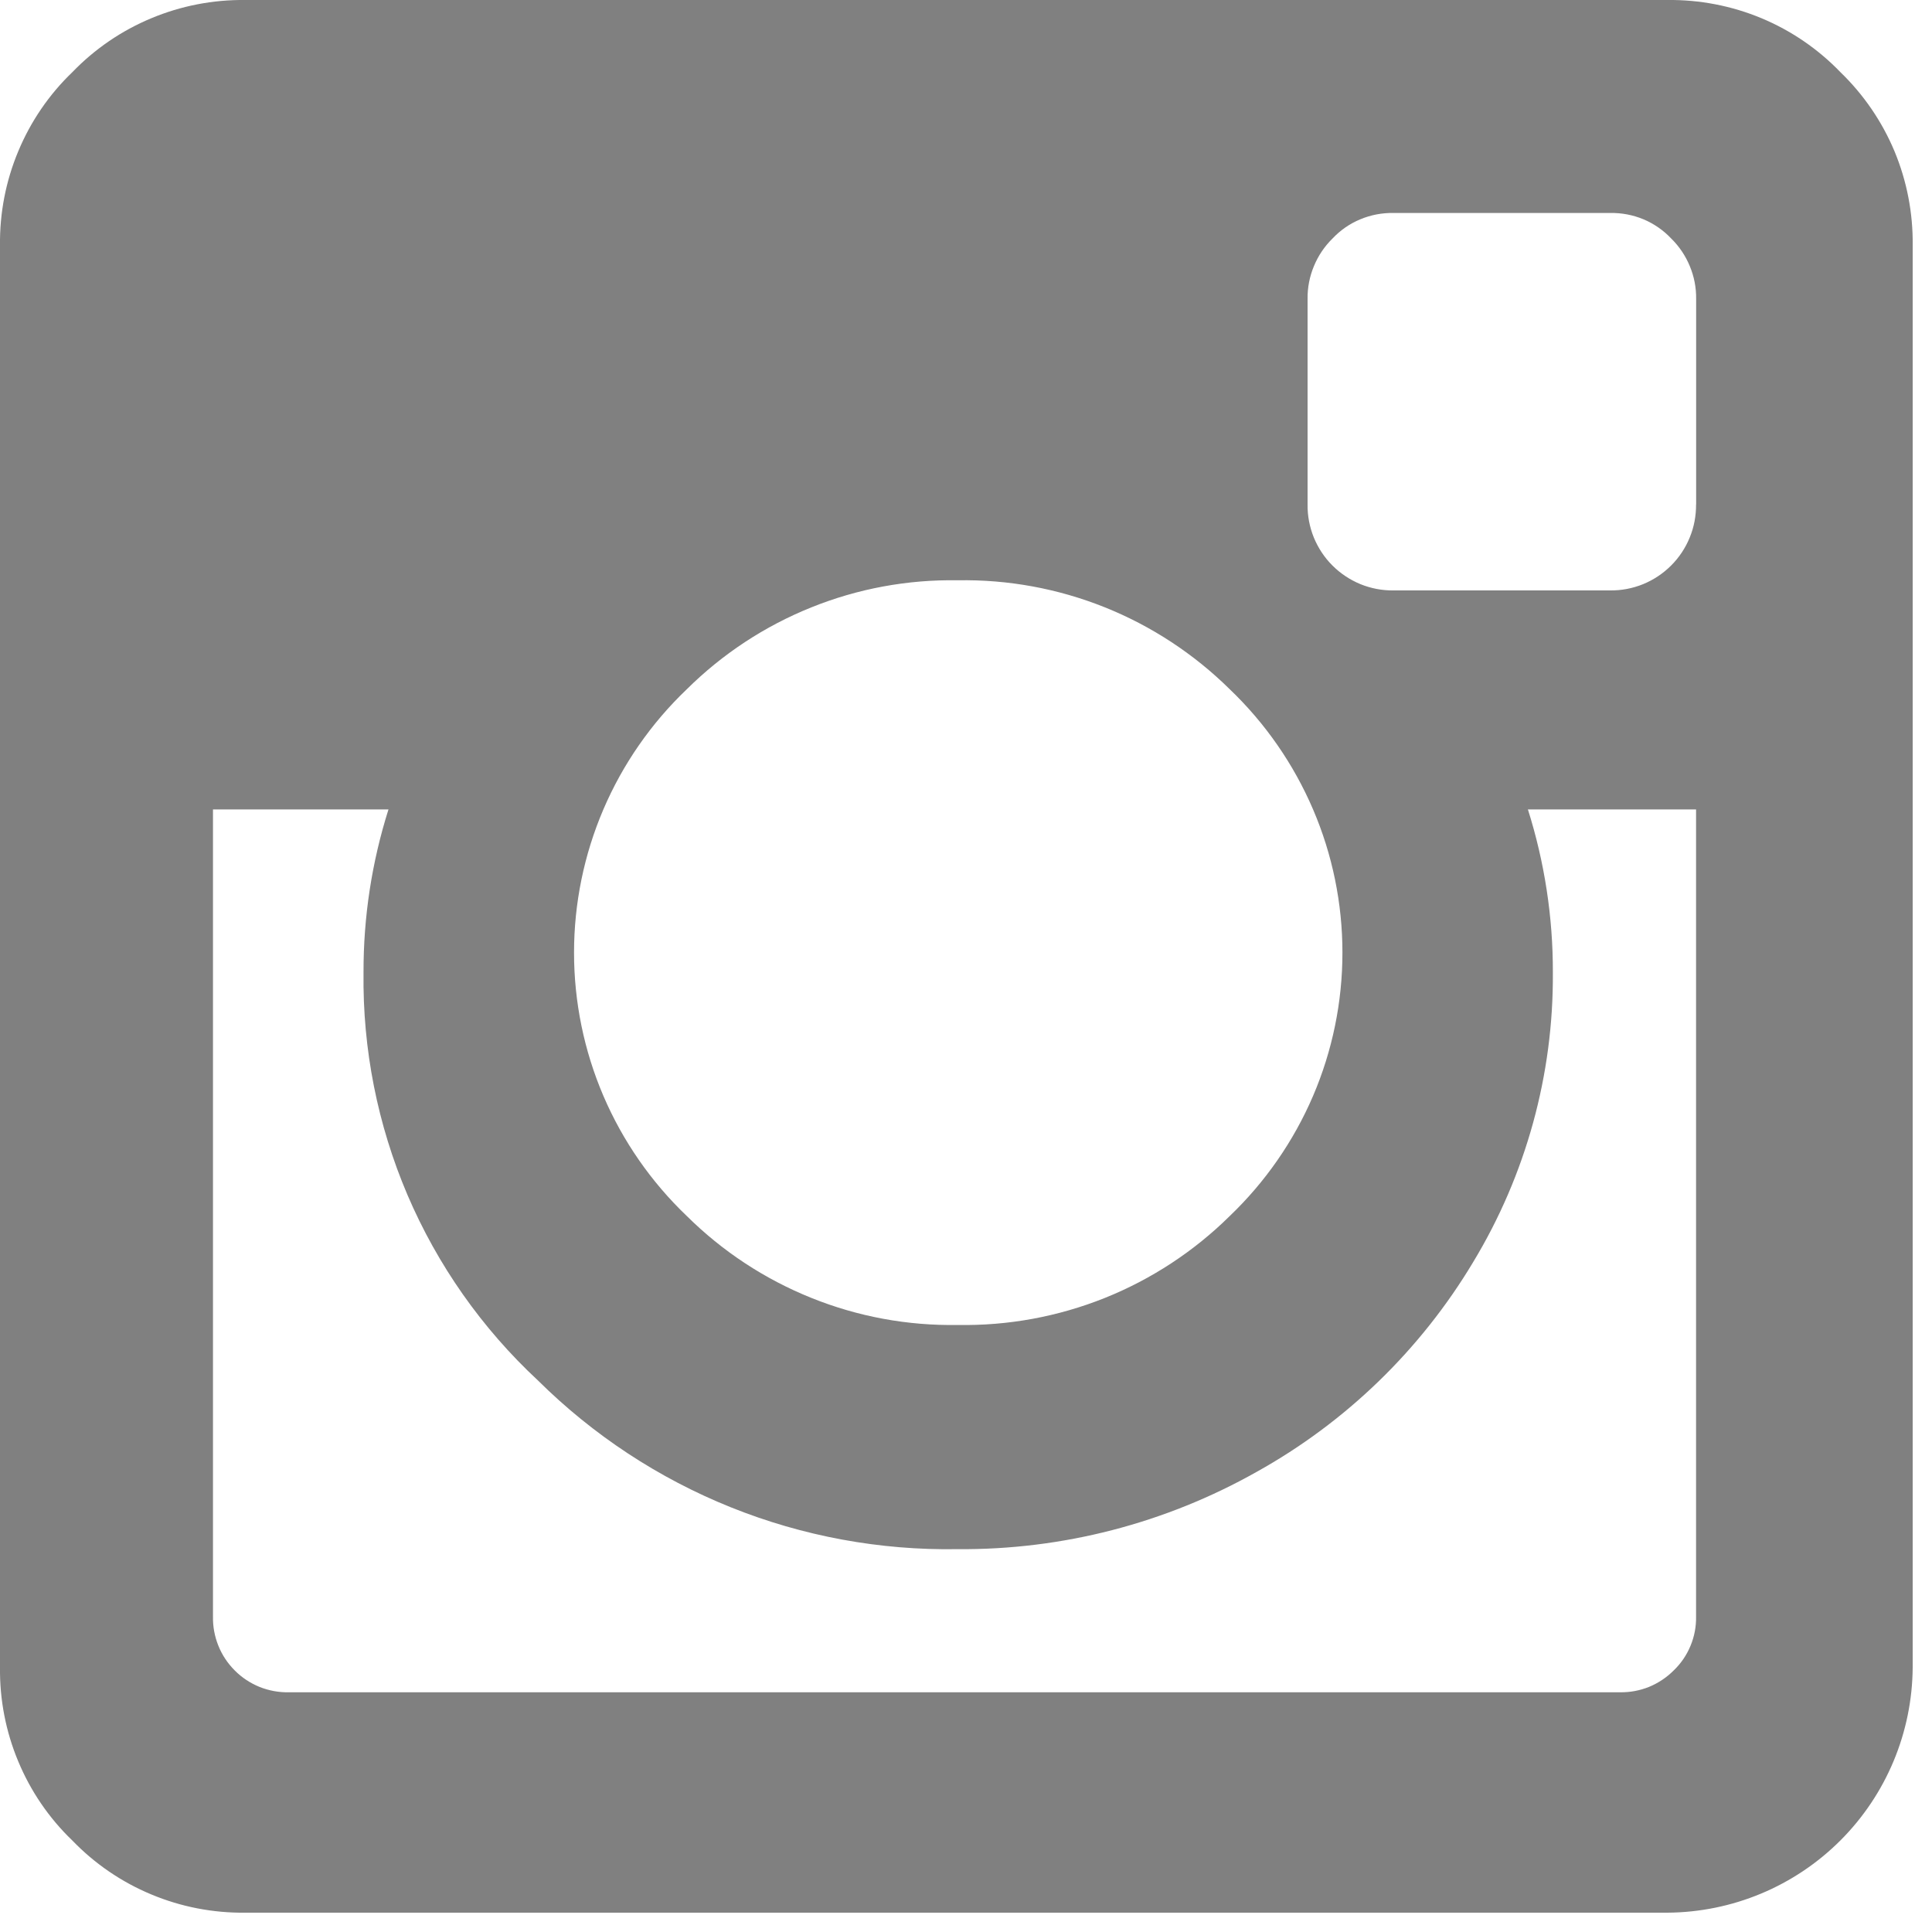
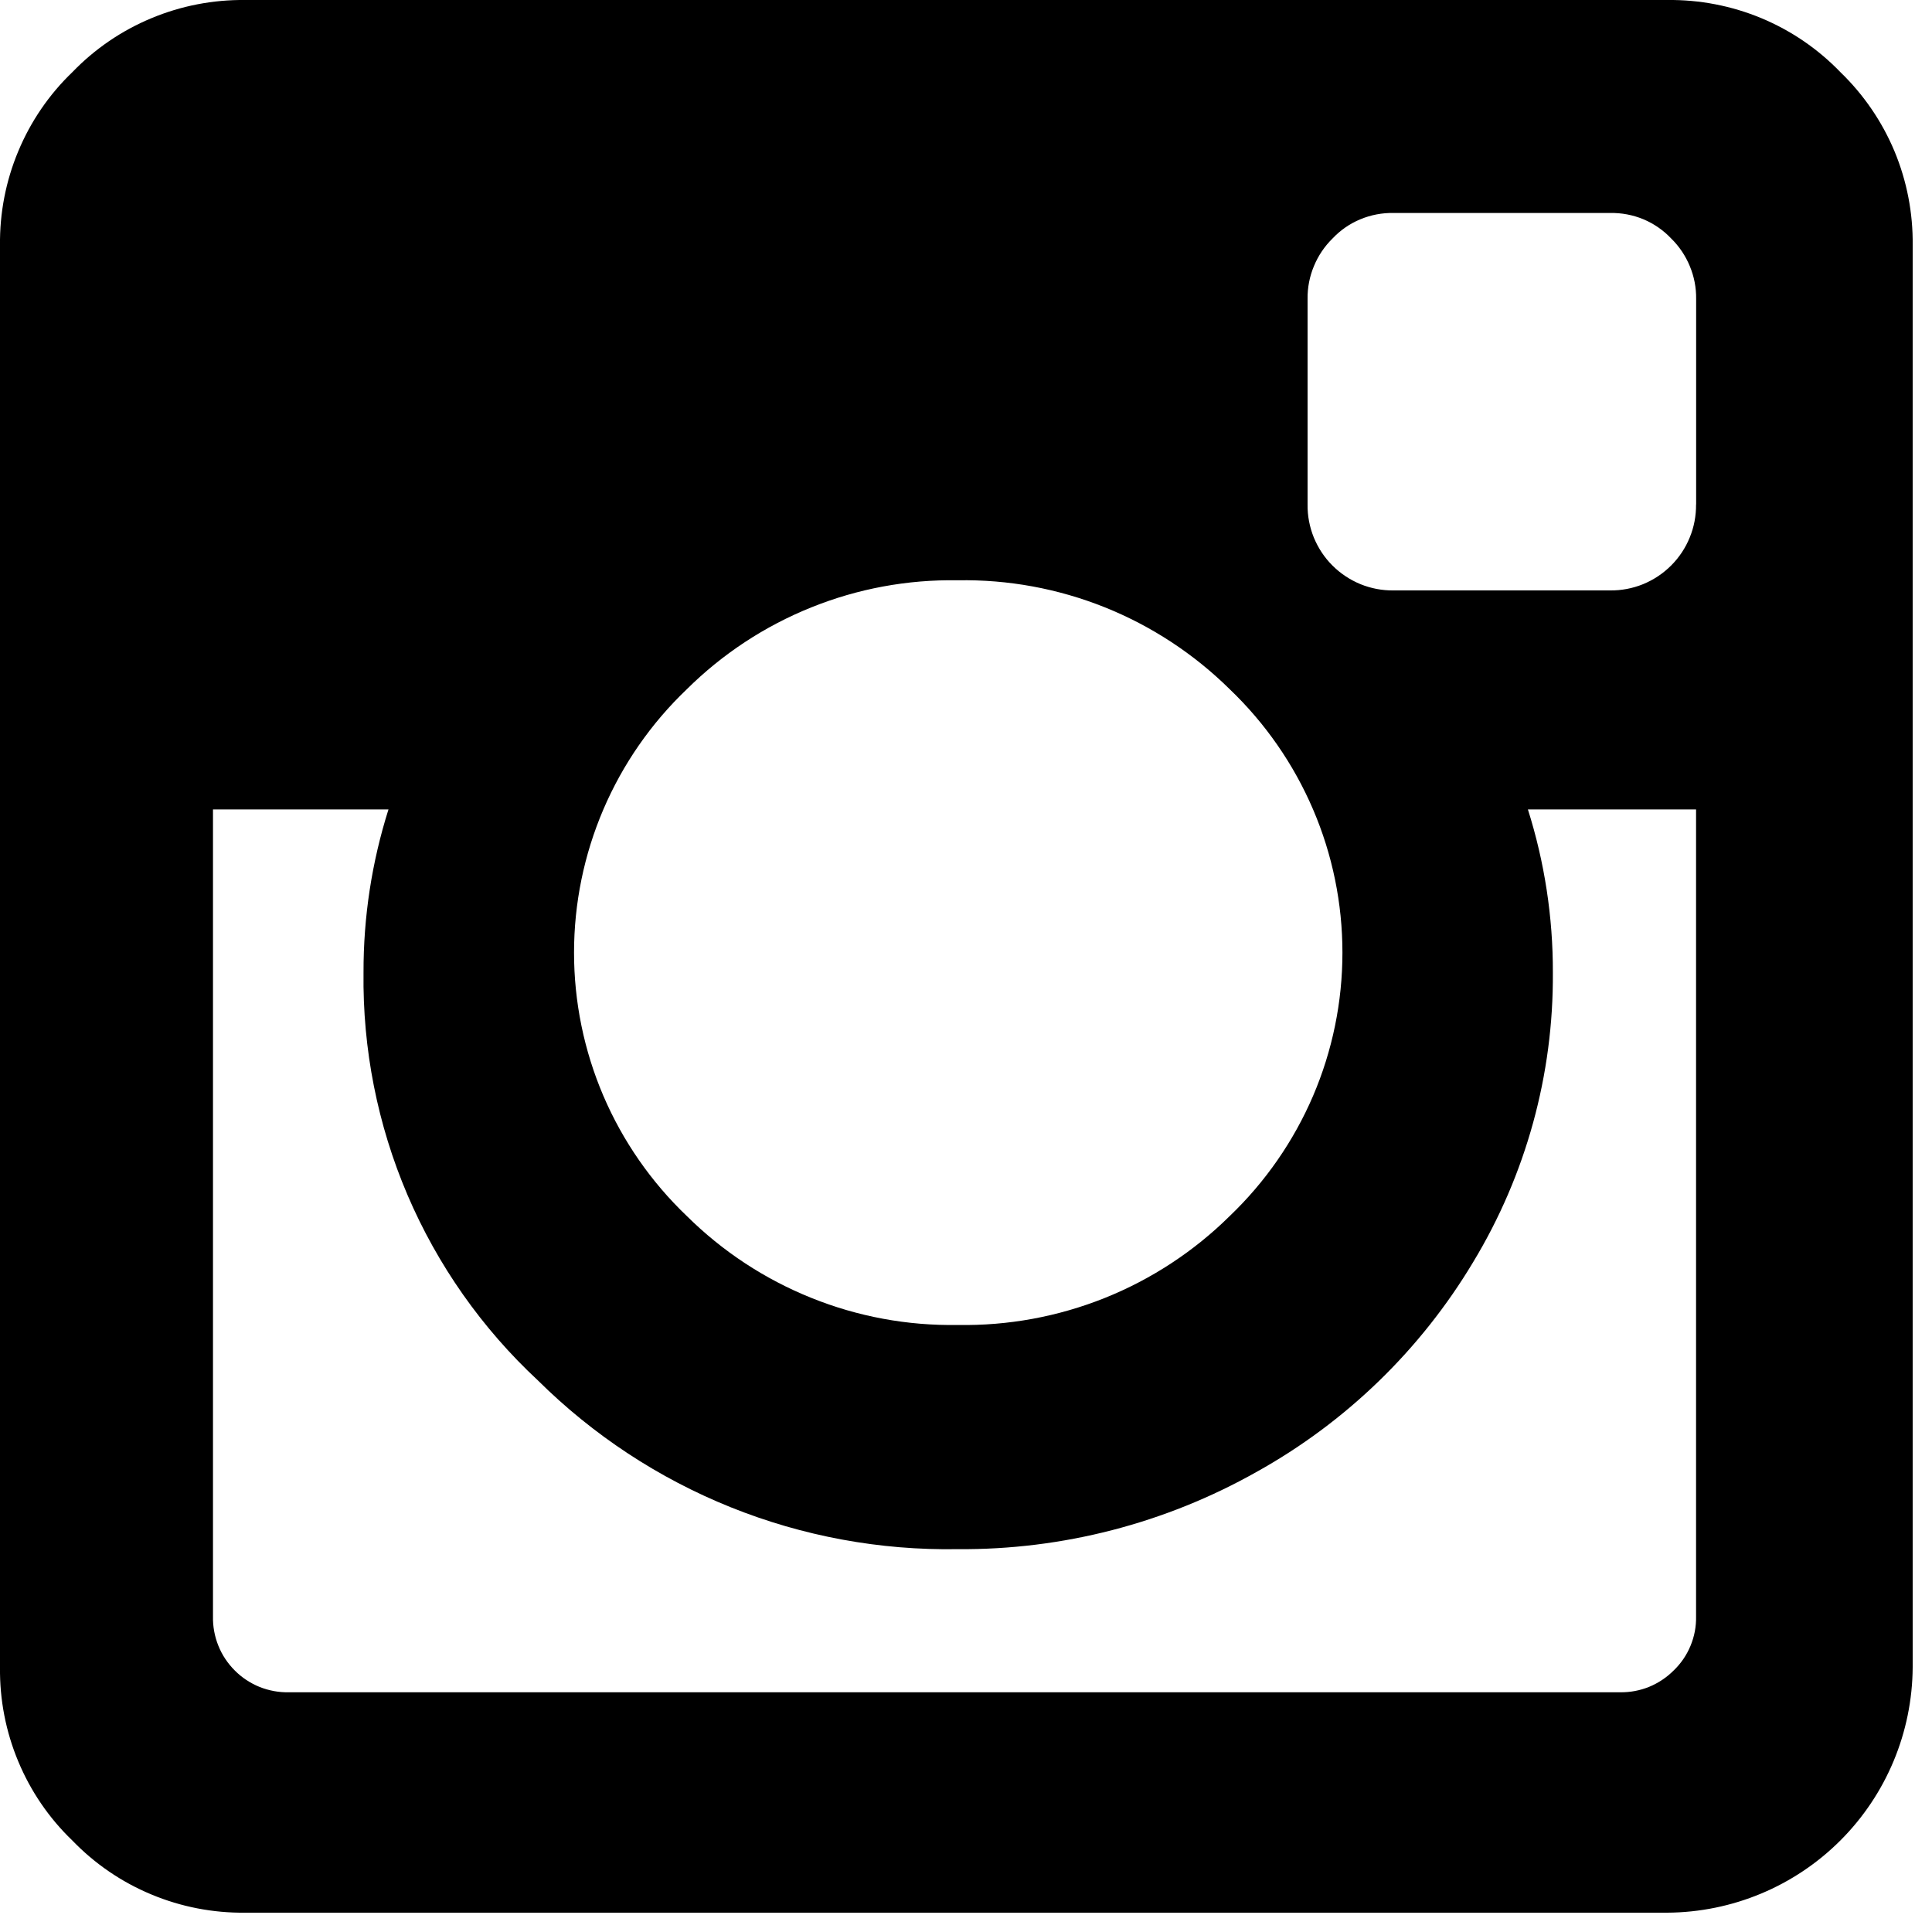
- <svg xmlns="http://www.w3.org/2000/svg" width="25" height="25" viewBox="0 0 25 25" fill="none">
-   <path d="M23.816 0.935C23.526 0.634 23.178 0.396 22.792 0.235C22.407 0.075 21.993 -0.005 21.575 0H3.175C2.757 -0.005 2.343 0.075 1.958 0.236C1.573 0.396 1.225 0.634 0.935 0.935C0.634 1.224 0.396 1.573 0.236 1.958C0.075 2.343 -0.005 2.757 0 3.175V21.575C-0.005 21.993 0.075 22.407 0.236 22.792C0.396 23.177 0.634 23.526 0.935 23.815C1.225 24.116 1.573 24.354 1.958 24.514C2.343 24.675 2.757 24.755 3.175 24.75H21.575C22.416 24.745 23.221 24.409 23.815 23.815C24.409 23.221 24.745 22.416 24.75 21.575V3.175C24.755 2.757 24.675 2.343 24.515 1.958C24.354 1.573 24.116 1.225 23.816 0.935ZM8.887 8.919C9.348 8.462 9.895 8.102 10.497 7.86C11.099 7.617 11.743 7.498 12.392 7.509C13.043 7.497 13.69 7.616 14.295 7.858C14.899 8.1 15.449 8.461 15.913 8.919C16.373 9.359 16.74 9.888 16.991 10.474C17.242 11.059 17.371 11.69 17.371 12.327C17.371 12.964 17.242 13.595 16.991 14.181C16.74 14.766 16.373 15.295 15.913 15.735C15.45 16.193 14.899 16.554 14.295 16.796C13.69 17.038 13.043 17.157 12.392 17.145C11.743 17.156 11.099 17.037 10.497 16.794C9.895 16.552 9.348 16.192 8.887 15.735C8.426 15.295 8.059 14.766 7.808 14.181C7.557 13.595 7.428 12.964 7.428 12.327C7.428 11.69 7.557 11.059 7.808 10.473C8.059 9.887 8.426 9.359 8.887 8.919ZM21.947 20.917C21.95 21.047 21.925 21.177 21.875 21.297C21.825 21.418 21.751 21.526 21.657 21.616C21.566 21.707 21.458 21.779 21.339 21.828C21.22 21.876 21.092 21.9 20.964 21.898H3.739C3.609 21.901 3.48 21.877 3.359 21.829C3.239 21.78 3.129 21.708 3.038 21.616C2.946 21.524 2.873 21.415 2.825 21.294C2.777 21.174 2.753 21.045 2.756 20.915V10.474H5.027C4.811 11.156 4.702 11.868 4.704 12.584C4.691 13.573 4.885 14.554 5.273 15.463C5.662 16.372 6.237 17.19 6.961 17.863C7.675 18.571 8.523 19.129 9.456 19.504C10.388 19.879 11.387 20.063 12.392 20.046C13.746 20.057 15.079 19.712 16.259 19.047C17.416 18.404 18.383 17.467 19.063 16.331C19.746 15.202 20.103 13.905 20.094 12.585C20.096 11.869 19.987 11.157 19.771 10.474H21.947V20.915V20.917ZM21.947 6.528C21.948 6.674 21.921 6.82 21.865 6.955C21.81 7.091 21.728 7.214 21.624 7.318C21.521 7.421 21.398 7.503 21.262 7.559C21.126 7.614 20.981 7.642 20.834 7.64H18.031C17.885 7.642 17.74 7.614 17.604 7.559C17.469 7.503 17.346 7.422 17.242 7.318C17.138 7.215 17.057 7.091 17.001 6.956C16.946 6.82 16.918 6.675 16.92 6.529V3.868C16.918 3.722 16.946 3.578 17.002 3.444C17.057 3.31 17.139 3.188 17.243 3.086C17.344 2.979 17.466 2.894 17.602 2.838C17.738 2.781 17.885 2.753 18.032 2.756H20.835C20.983 2.753 21.129 2.781 21.265 2.837C21.401 2.894 21.524 2.979 21.625 3.086C21.729 3.188 21.811 3.31 21.866 3.444C21.922 3.578 21.95 3.722 21.948 3.868V6.526L21.947 6.528Z" fill="#808080" />
+ <svg xmlns="http://www.w3.org/2000/svg" width="25" height="25" viewBox="0 0 25 25">
+   <path d="M23.816 0.935C23.526 0.634 23.178 0.396 22.792 0.235C22.407 0.075 21.993 -0.005 21.575 0H3.175C2.757 -0.005 2.343 0.075 1.958 0.236C1.573 0.396 1.225 0.634 0.935 0.935C0.634 1.224 0.396 1.573 0.236 1.958C0.075 2.343 -0.005 2.757 0 3.175V21.575C-0.005 21.993 0.075 22.407 0.236 22.792C0.396 23.177 0.634 23.526 0.935 23.815C1.225 24.116 1.573 24.354 1.958 24.514C2.343 24.675 2.757 24.755 3.175 24.75H21.575C22.416 24.745 23.221 24.409 23.815 23.815C24.409 23.221 24.745 22.416 24.75 21.575V3.175C24.755 2.757 24.675 2.343 24.515 1.958C24.354 1.573 24.116 1.225 23.816 0.935ZM8.887 8.919C9.348 8.462 9.895 8.102 10.497 7.86C11.099 7.617 11.743 7.498 12.392 7.509C13.043 7.497 13.69 7.616 14.295 7.858C14.899 8.1 15.449 8.461 15.913 8.919C16.373 9.359 16.74 9.888 16.991 10.474C17.242 11.059 17.371 11.69 17.371 12.327C17.371 12.964 17.242 13.595 16.991 14.181C16.74 14.766 16.373 15.295 15.913 15.735C15.45 16.193 14.899 16.554 14.295 16.796C13.69 17.038 13.043 17.157 12.392 17.145C11.743 17.156 11.099 17.037 10.497 16.794C9.895 16.552 9.348 16.192 8.887 15.735C8.426 15.295 8.059 14.766 7.808 14.181C7.557 13.595 7.428 12.964 7.428 12.327C7.428 11.69 7.557 11.059 7.808 10.473C8.059 9.887 8.426 9.359 8.887 8.919ZM21.947 20.917C21.95 21.047 21.925 21.177 21.875 21.297C21.825 21.418 21.751 21.526 21.657 21.616C21.566 21.707 21.458 21.779 21.339 21.828C21.22 21.876 21.092 21.9 20.964 21.898H3.739C3.609 21.901 3.48 21.877 3.359 21.829C3.239 21.78 3.129 21.708 3.038 21.616C2.946 21.524 2.873 21.415 2.825 21.294C2.777 21.174 2.753 21.045 2.756 20.915V10.474H5.027C4.811 11.156 4.702 11.868 4.704 12.584C4.691 13.573 4.885 14.554 5.273 15.463C5.662 16.372 6.237 17.19 6.961 17.863C7.675 18.571 8.523 19.129 9.456 19.504C10.388 19.879 11.387 20.063 12.392 20.046C13.746 20.057 15.079 19.712 16.259 19.047C17.416 18.404 18.383 17.467 19.063 16.331C19.746 15.202 20.103 13.905 20.094 12.585C20.096 11.869 19.987 11.157 19.771 10.474H21.947V20.915V20.917ZM21.947 6.528C21.948 6.674 21.921 6.82 21.865 6.955C21.81 7.091 21.728 7.214 21.624 7.318C21.521 7.421 21.398 7.503 21.262 7.559C21.126 7.614 20.981 7.642 20.834 7.64H18.031C17.885 7.642 17.74 7.614 17.604 7.559C17.469 7.503 17.346 7.422 17.242 7.318C17.138 7.215 17.057 7.091 17.001 6.956C16.946 6.82 16.918 6.675 16.92 6.529V3.868C16.918 3.722 16.946 3.578 17.002 3.444C17.057 3.31 17.139 3.188 17.243 3.086C17.344 2.979 17.466 2.894 17.602 2.838C17.738 2.781 17.885 2.753 18.032 2.756H20.835C20.983 2.753 21.129 2.781 21.265 2.837C21.401 2.894 21.524 2.979 21.625 3.086C21.729 3.188 21.811 3.31 21.866 3.444C21.922 3.578 21.95 3.722 21.948 3.868V6.526L21.947 6.528Z" />
</svg>
